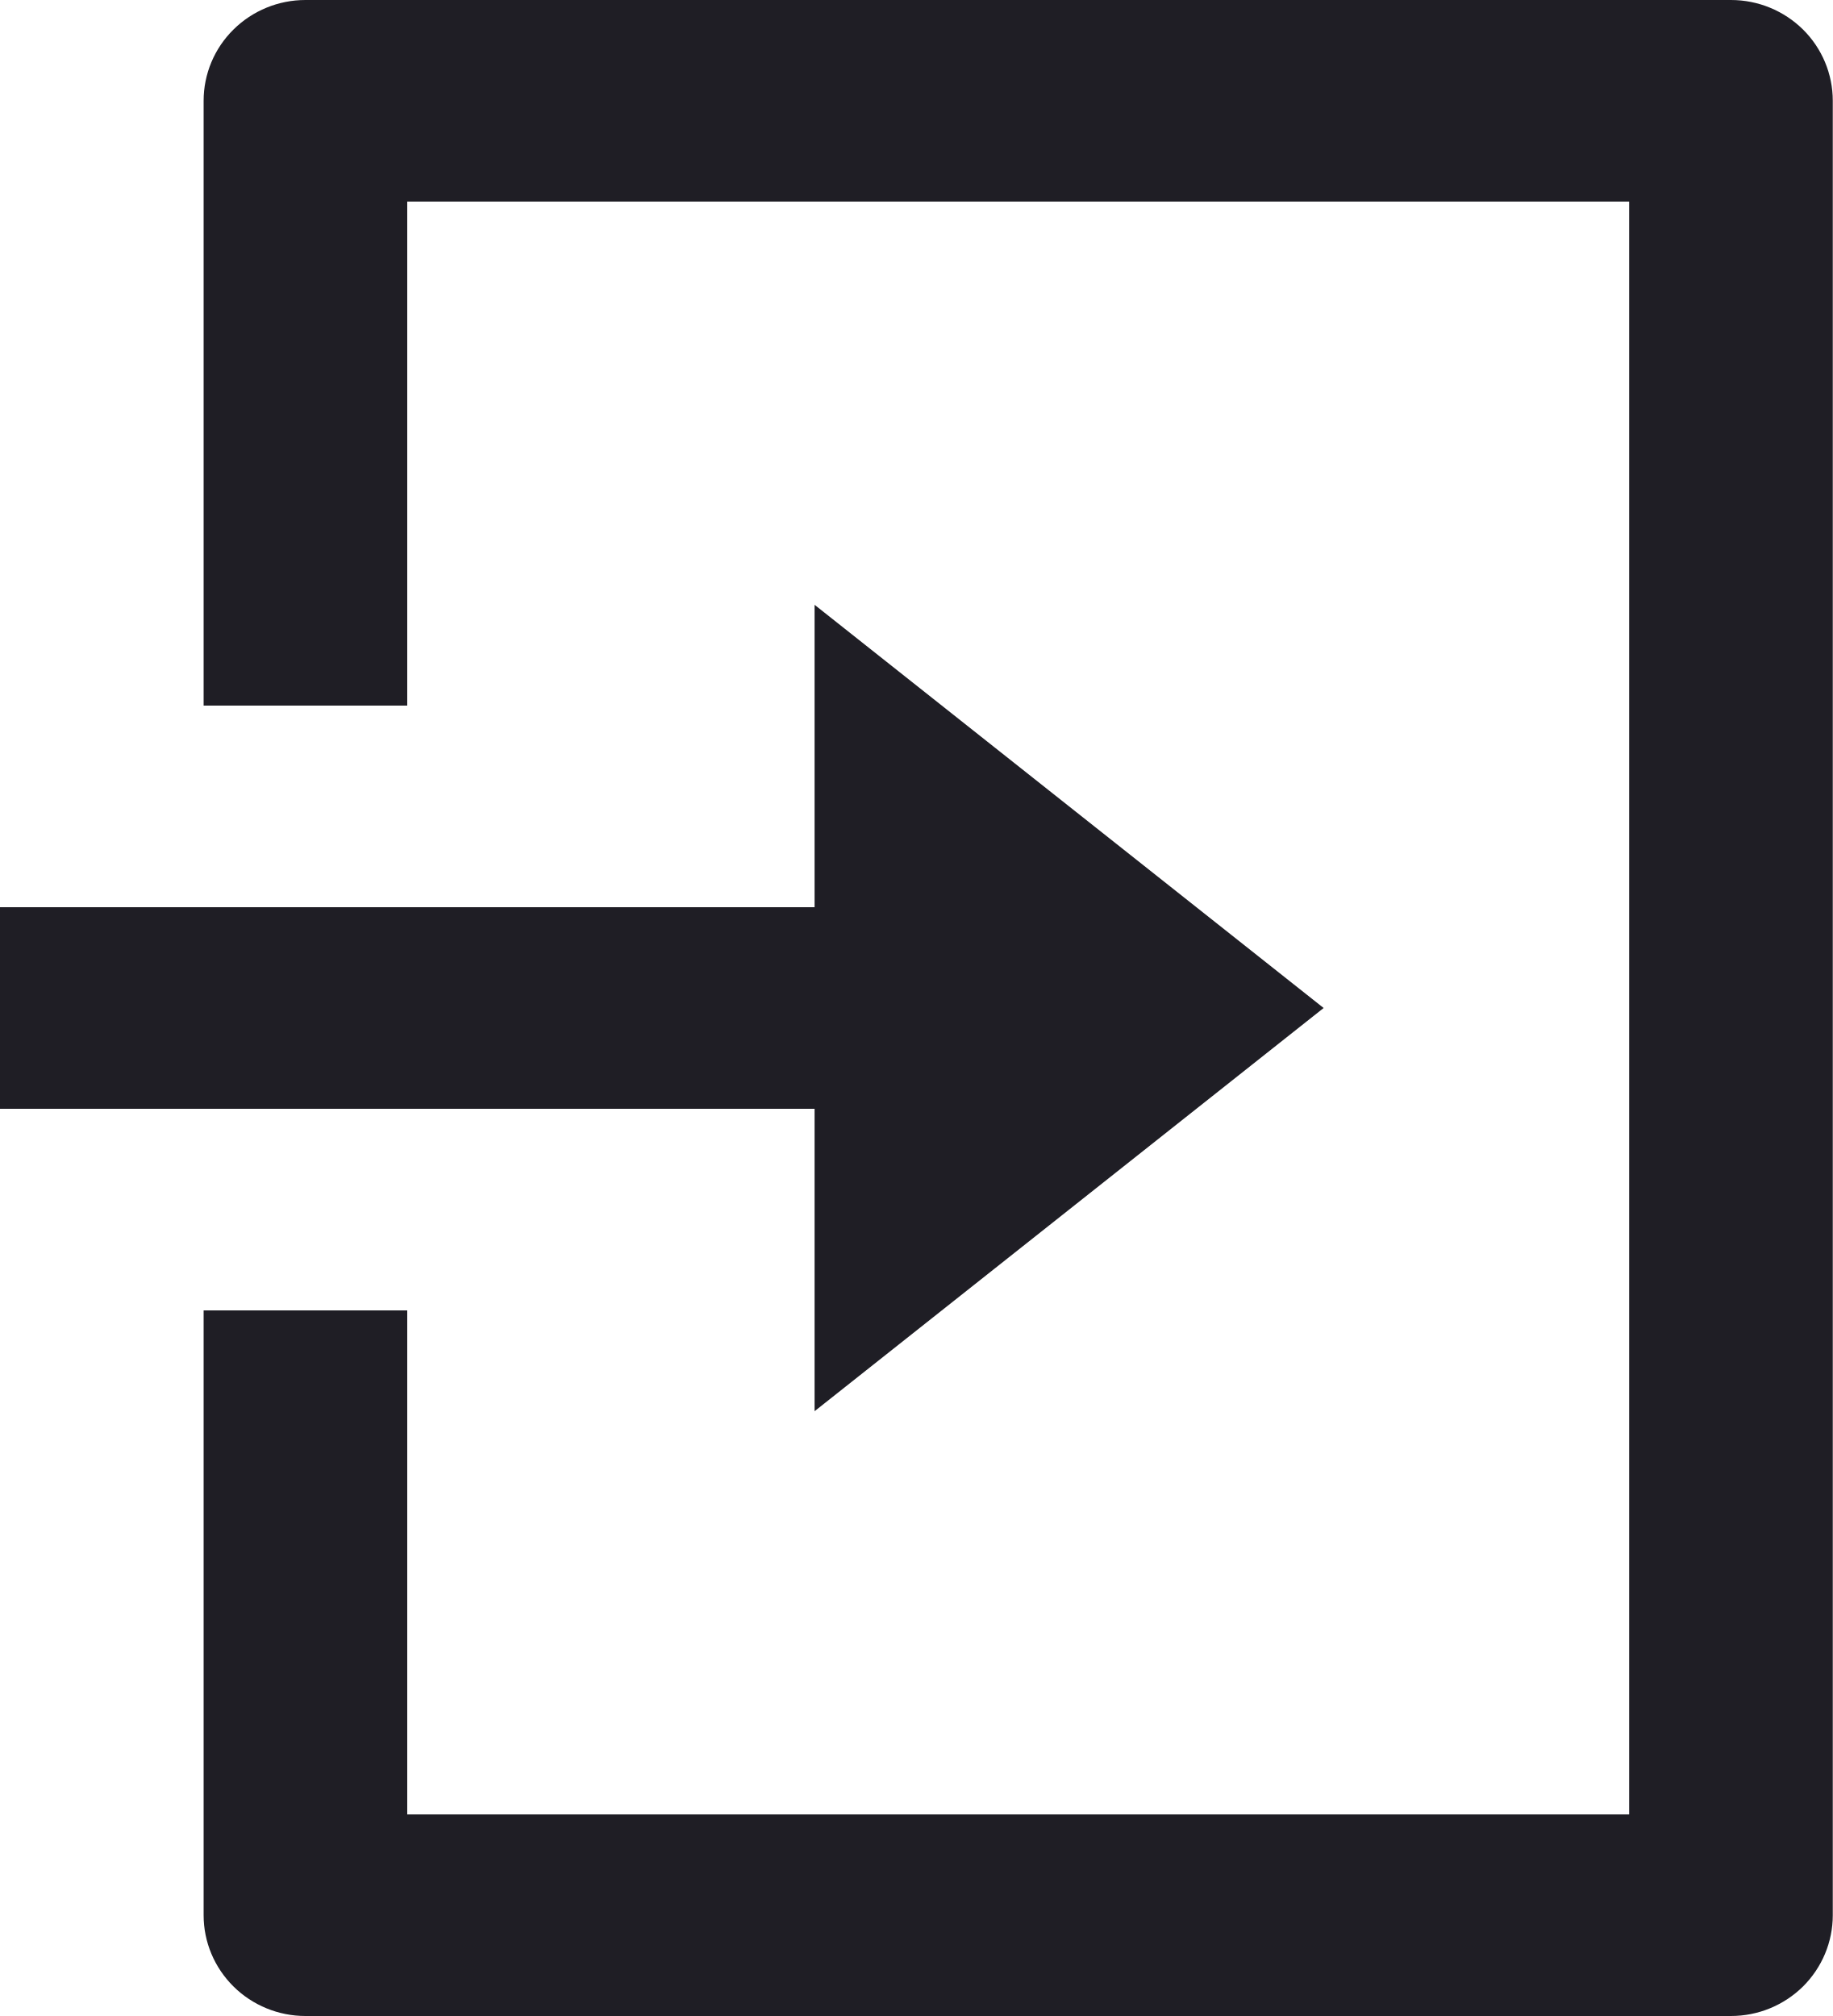
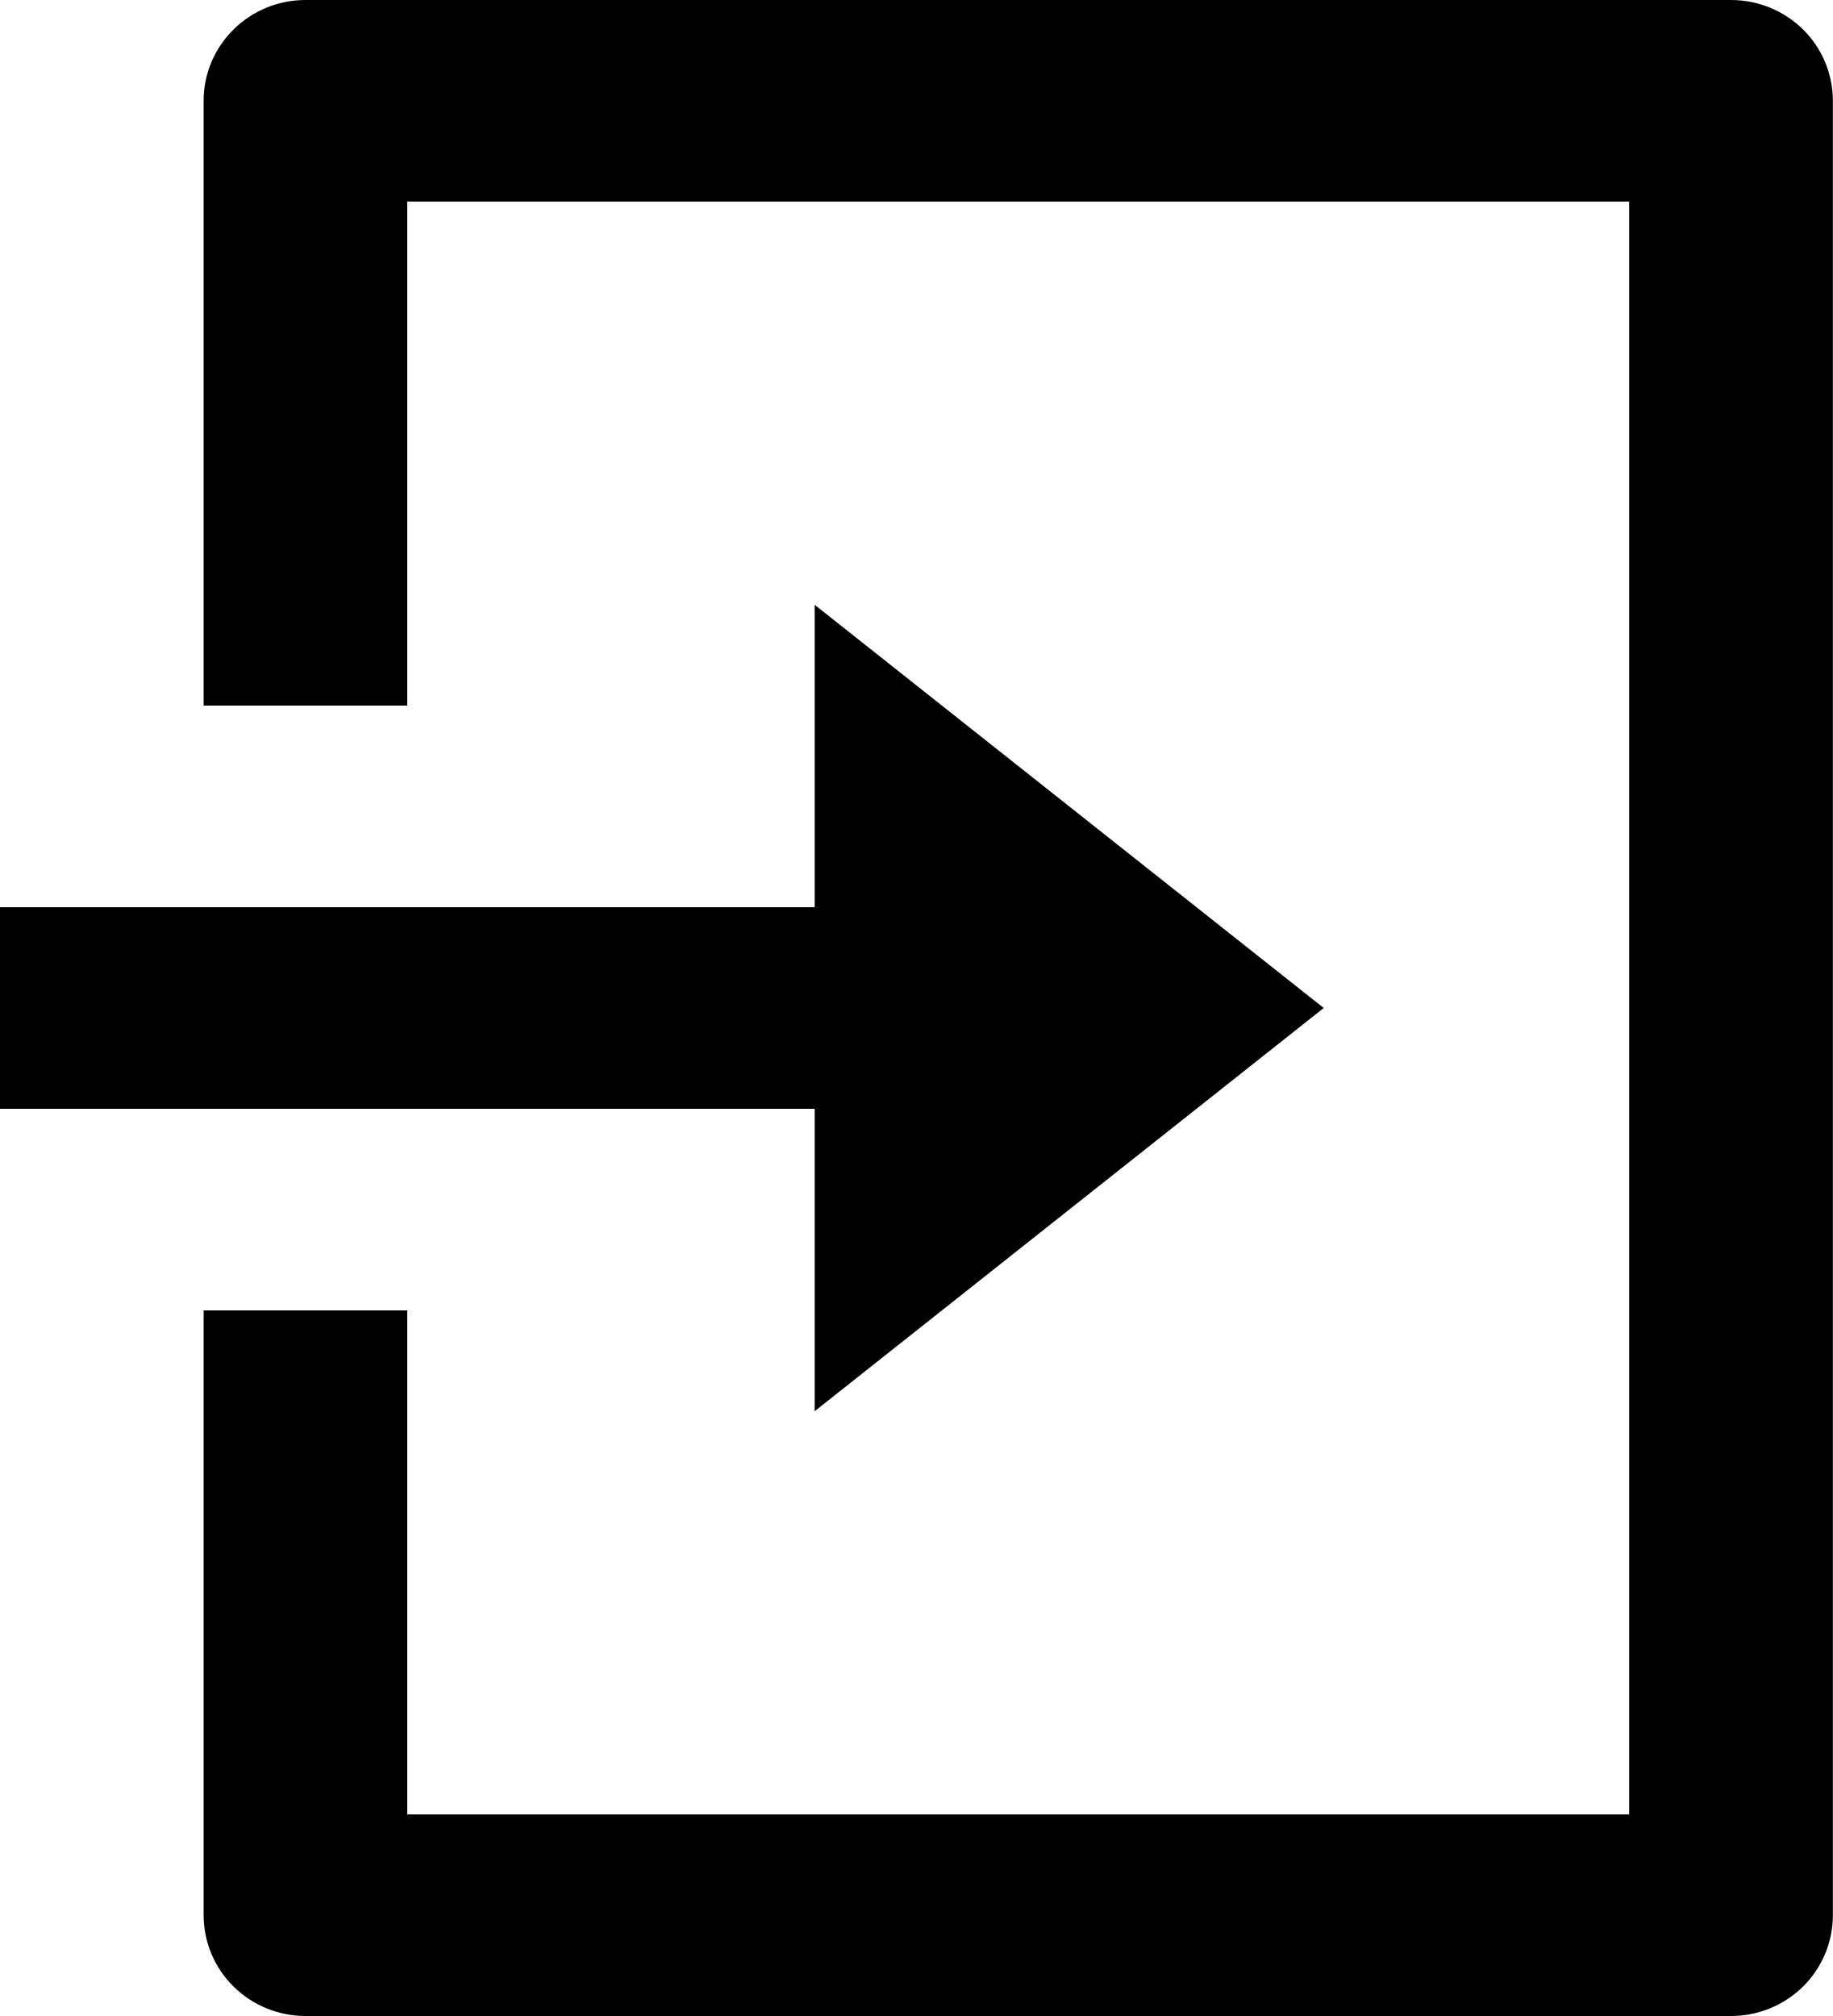
- <svg xmlns="http://www.w3.org/2000/svg" width="20" height="22" viewBox="0 0 20 22" fill="none">
-   <path d="M2.222 14.3H4.444V19.8H17.778V2.2H4.444V7.7H2.222V1.1C2.222 0.808 2.339 0.528 2.548 0.322C2.756 0.116 3.039 0 3.333 0H18.889C19.184 0 19.466 0.116 19.675 0.322C19.883 0.528 20 0.808 20 1.1V20.9C20 21.192 19.883 21.471 19.675 21.678C19.466 21.884 19.184 22 18.889 22H3.333C3.039 22 2.756 21.884 2.548 21.678C2.339 21.471 2.222 21.192 2.222 20.9V14.3ZM8.889 9.9V6.6L14.444 11L8.889 15.4V12.1H0V9.9H8.889Z" fill="#1F1E25" />
+ <svg xmlns="http://www.w3.org/2000/svg" width="20" height="22" fill="none">
+   <path d="M2.222 14.3h2.222v5.5h13.334V2.2H4.444v5.5H2.222V1.1c0-.292.117-.572.326-.778.208-.206.49-.322.785-.322H18.89c.295 0 .577.116.786.322.208.206.325.486.325.778v19.8c0 .292-.117.572-.325.778a1.117 1.117 0 01-.786.322H3.333c-.294 0-.577-.116-.785-.322a1.095 1.095 0 01-.326-.778v-6.6zM8.89 9.9V6.6l5.555 4.4-5.555 4.4v-3.3H0V9.9h8.889z" fill="currentColor" />
</svg>
